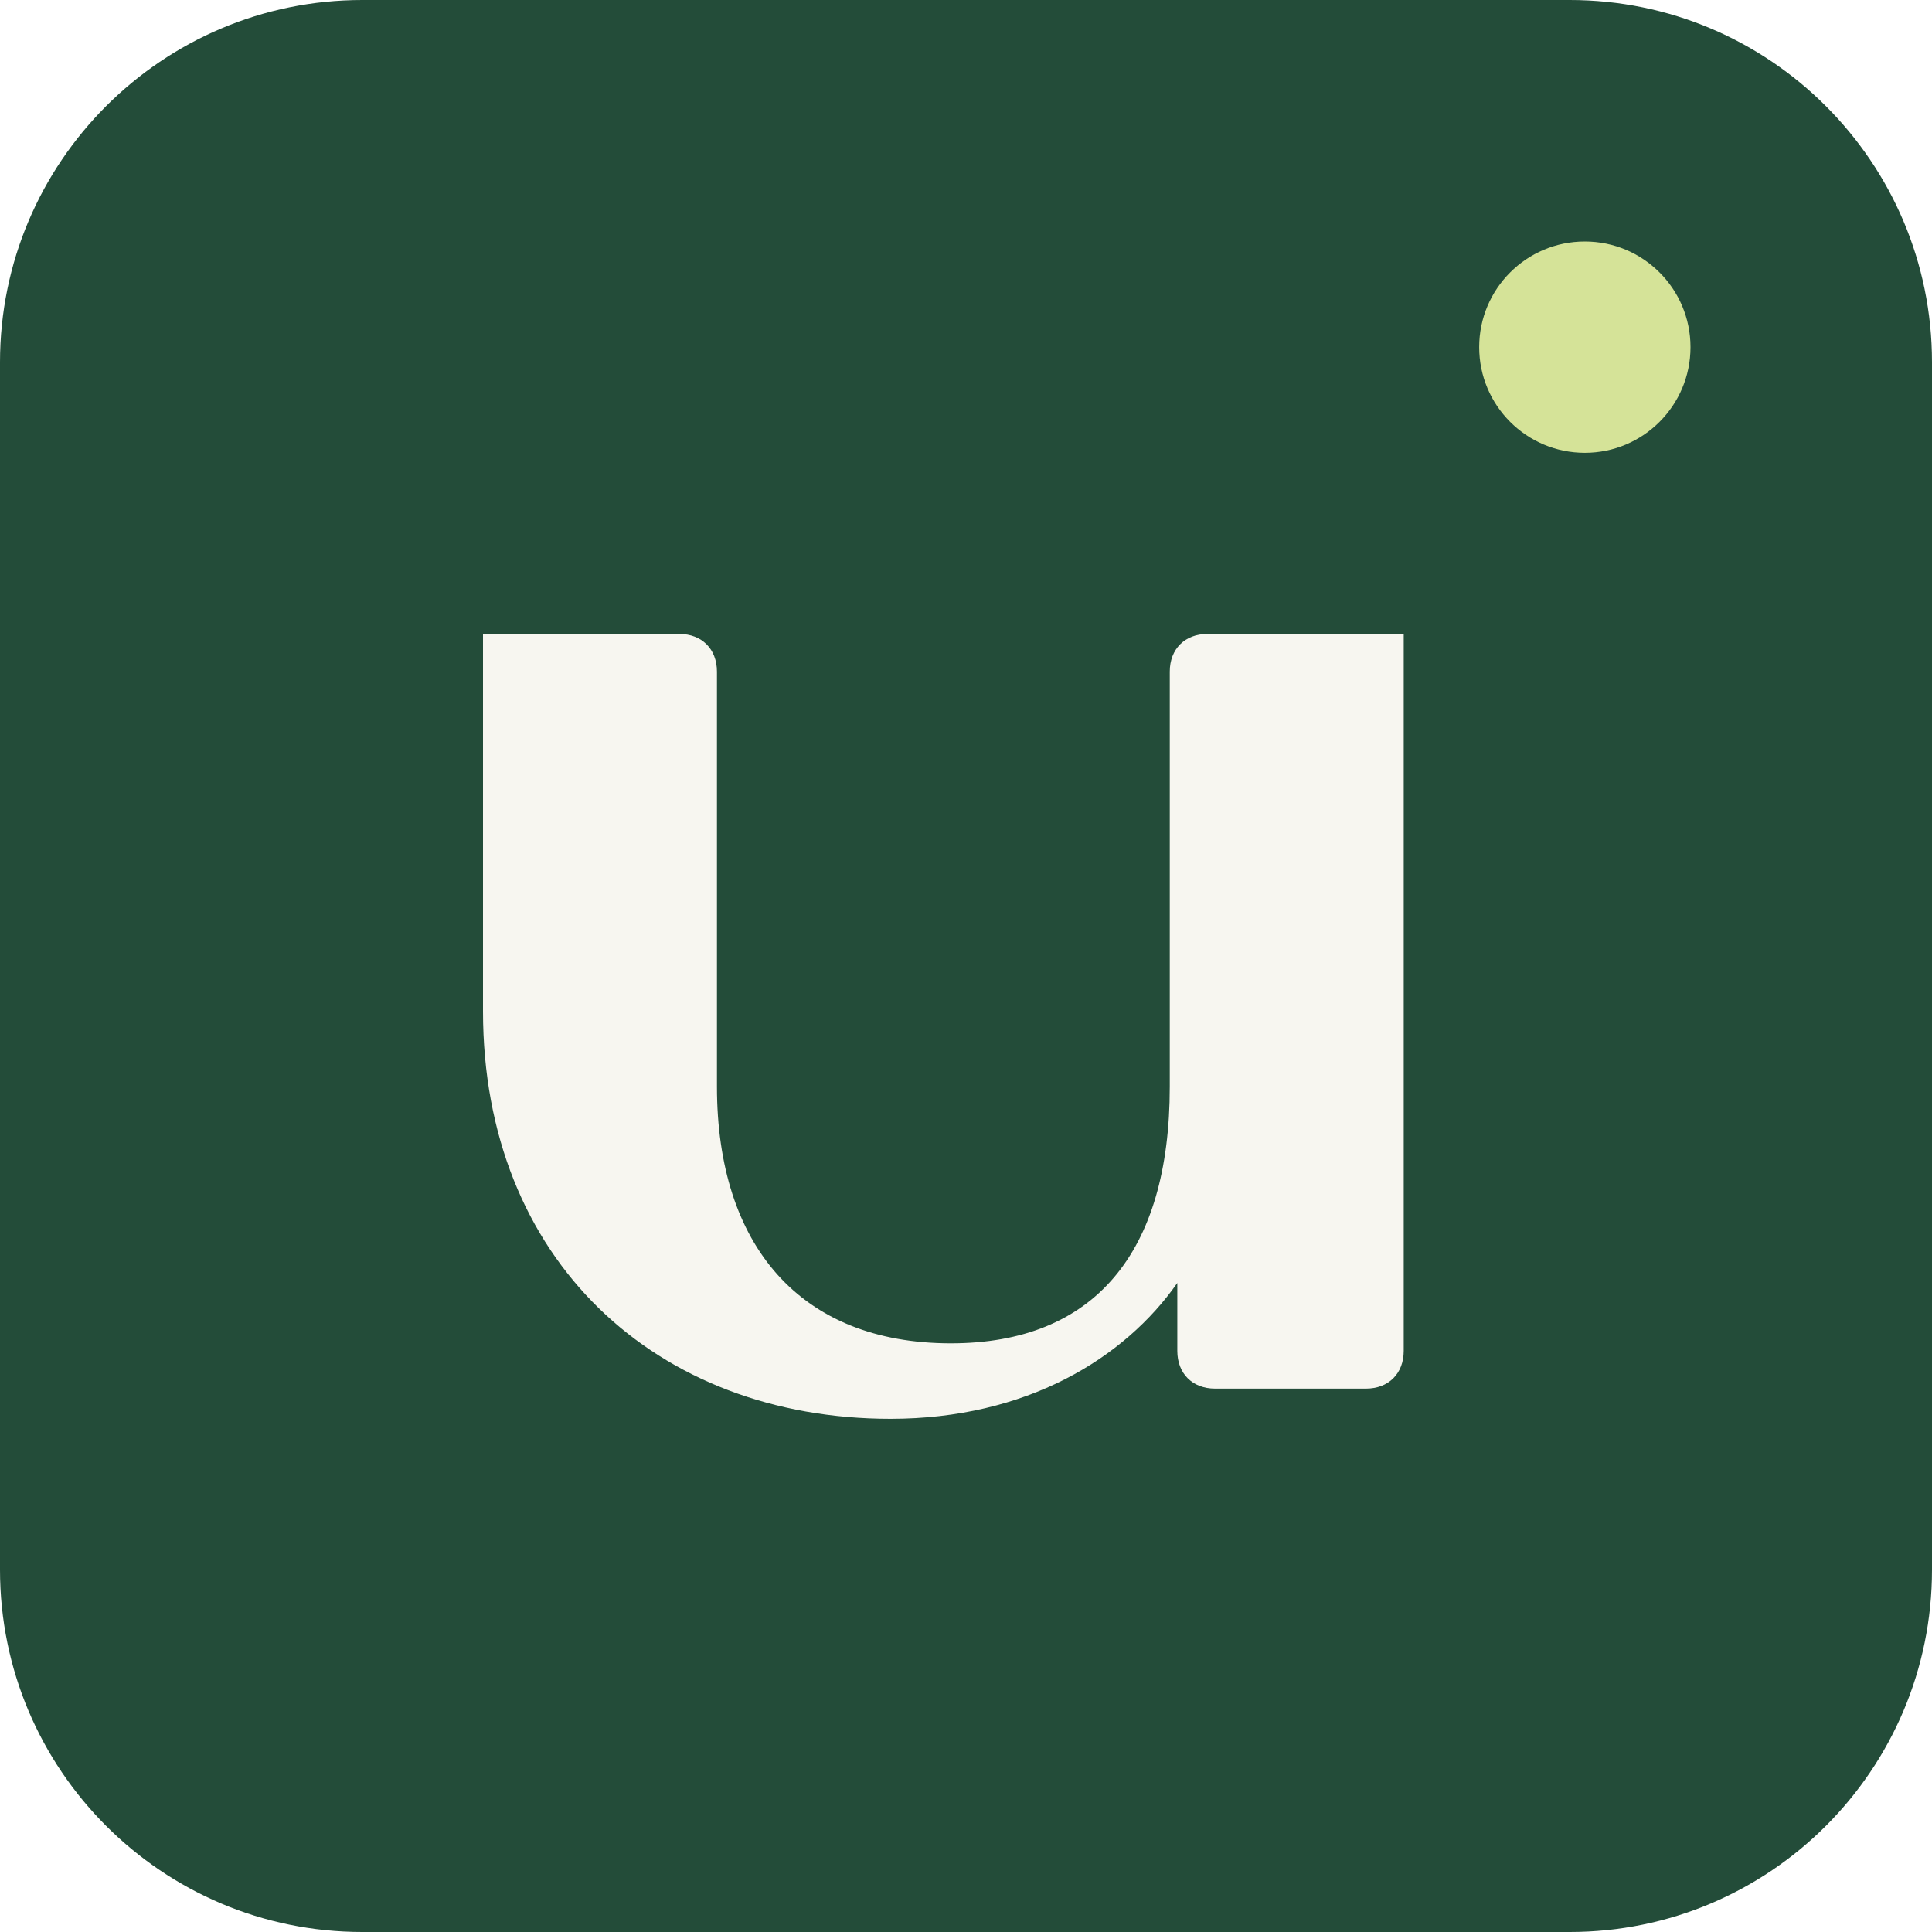
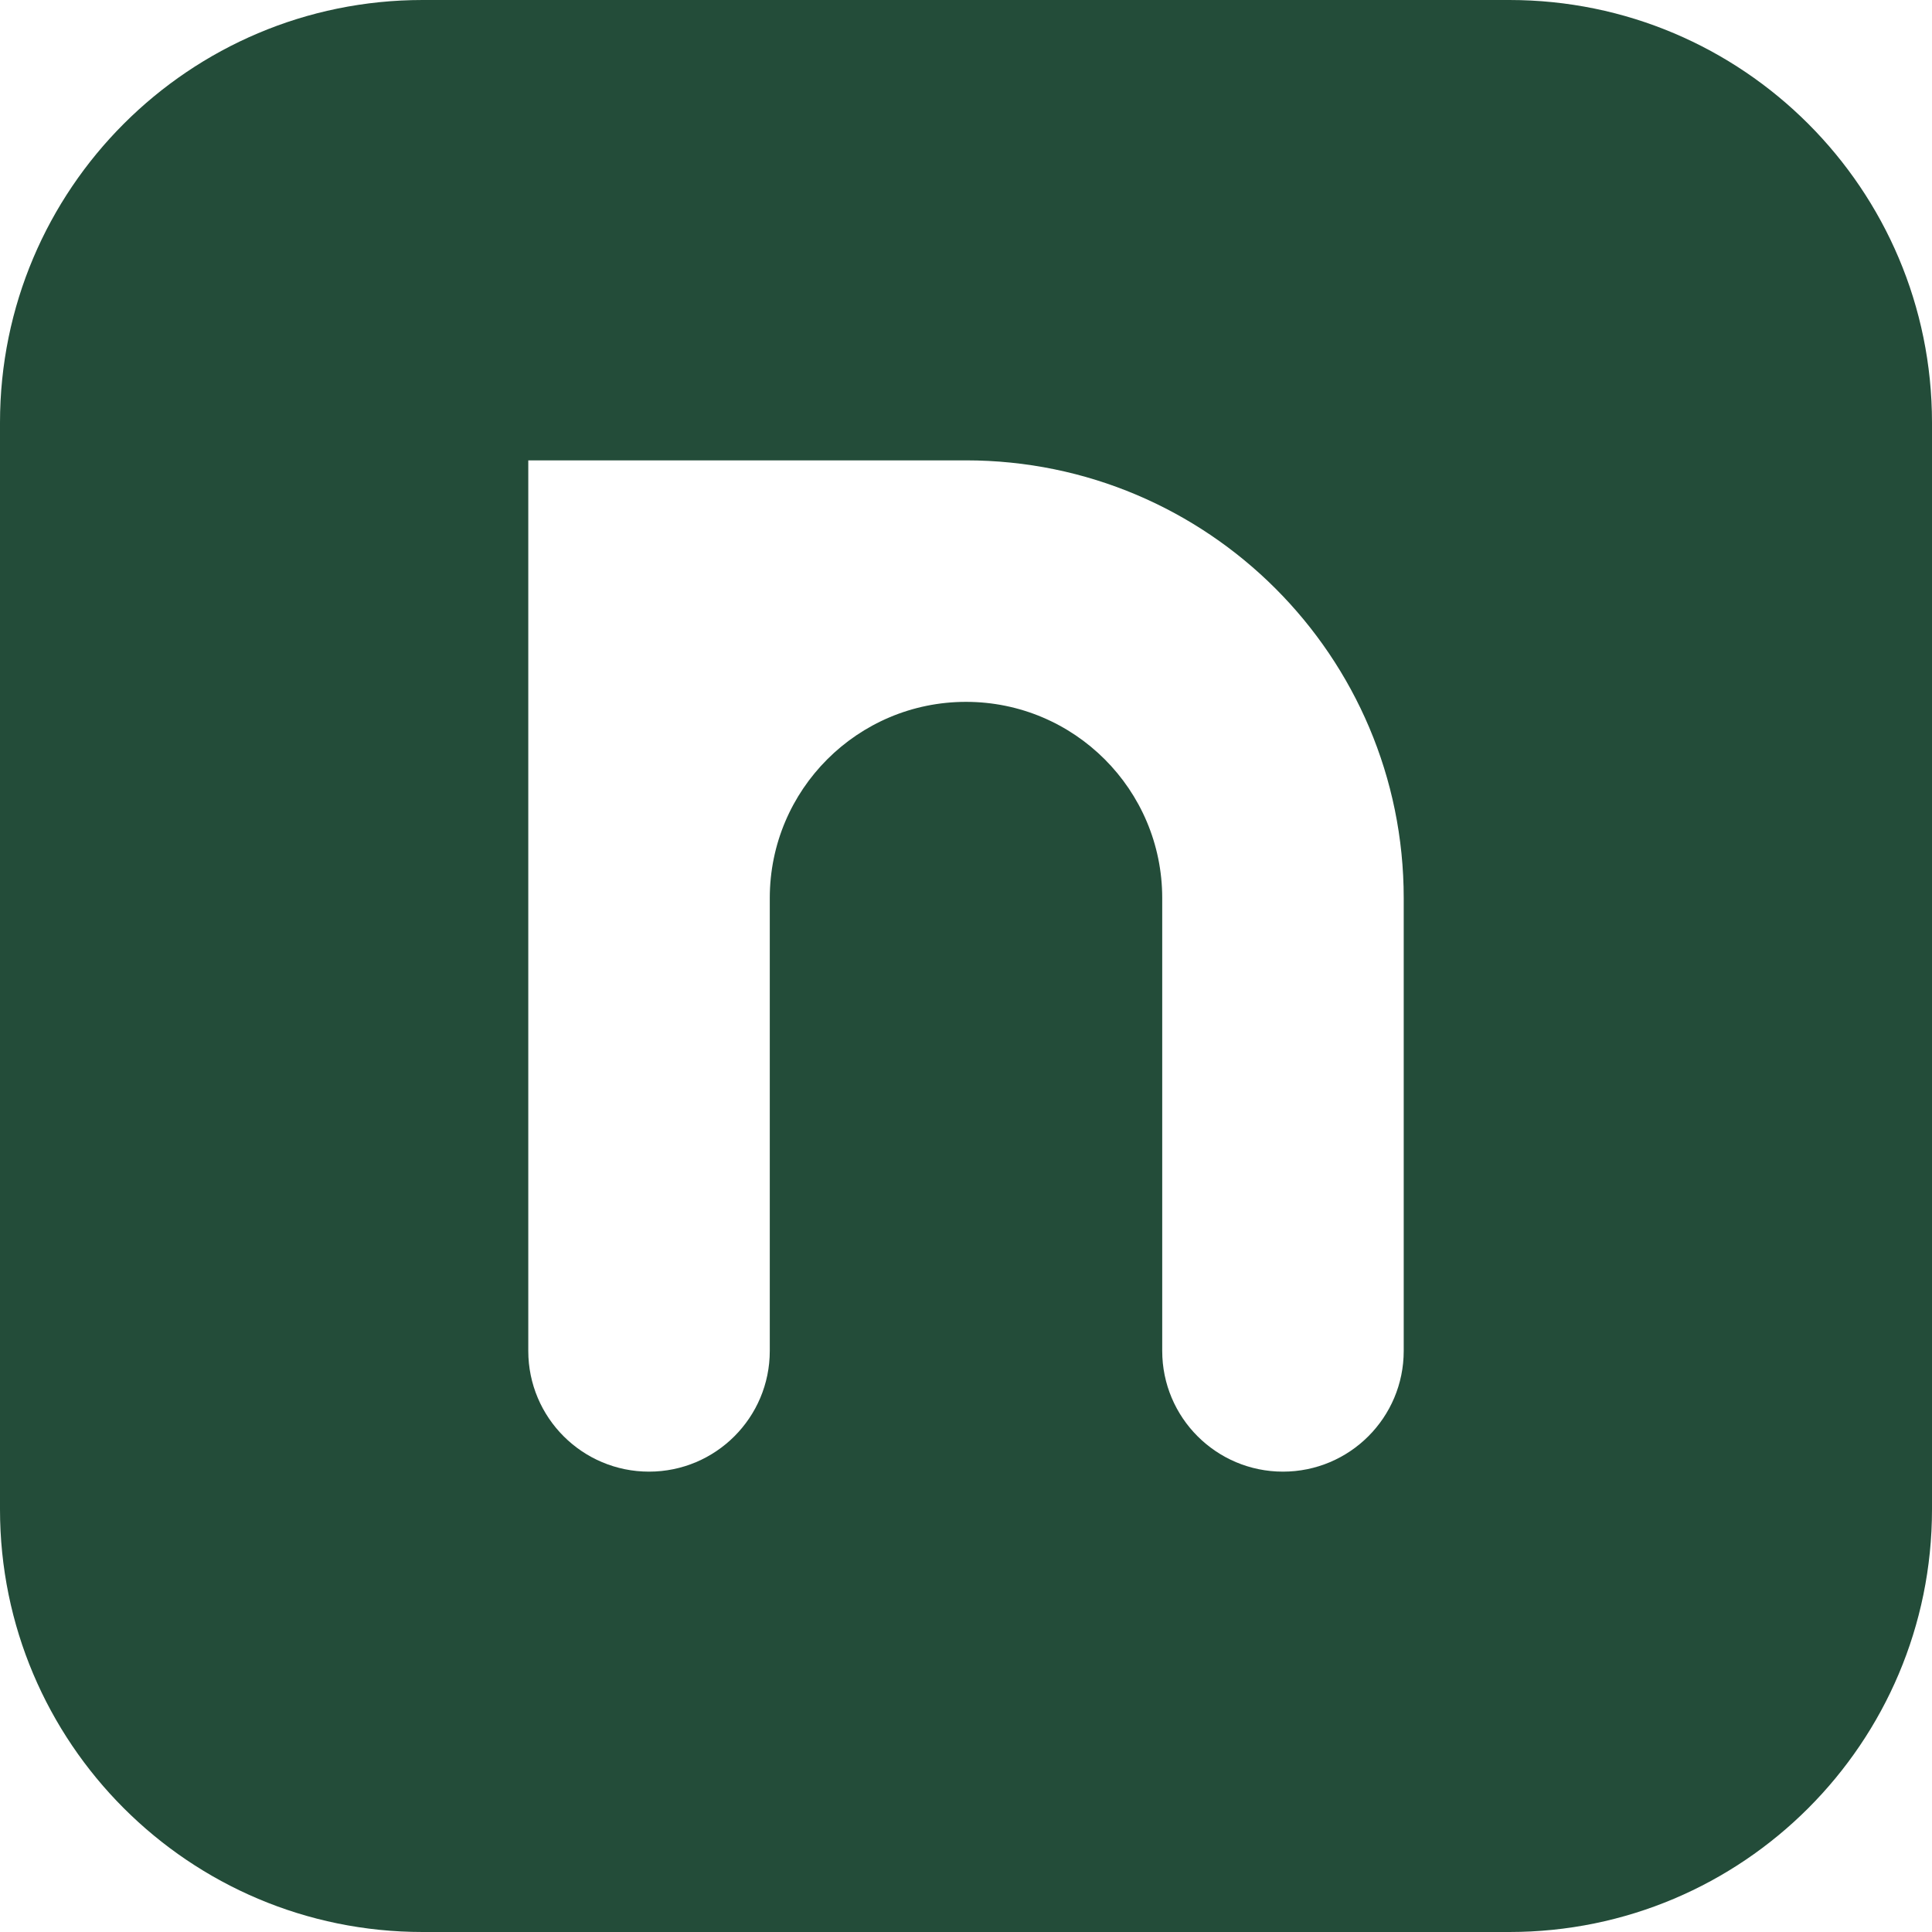
<svg xmlns="http://www.w3.org/2000/svg" width="512" height="512" viewBox="0 0 512 512">
-   <rect width="512" height="512" rx="96" fill="#234c39" />
-   <circle cx="420" cy="92" r="28" fill="#d5e398" />
-   <path fill="#f7f6f0" d="M128 368V168h52c6 0 10 4 10 10v110c0 42 22 68 62 68 38 0 58-24 58-68V178c0-6 4-10 10-10h52v190c0 6-4 10-10 10h-40c-6 0-10-4-10-10v-18c-14 20-40 36-76 36-62 0-108-42-108-108z" />
+   <path fill="#234C39" fill-rule="evenodd" d="M112.0,0 H400.0 A112.0,112.0 0 0 1 512,112.0 V400.0 A112.0,112.0 0 0 1 400.0,512 H112.0 A112.0,112.0 0 0 1 0,400.0 V112.0 A112.0,112.0 0 0 1 112.0,0 Z M140.00,358.00 L140.00,122.00 L256.00,122.00 A116.00,116.00 0 0 1 372.00,238.00 L372.00,358.00 A32.00,32.00 0 0 1 308.00,358.00 L308.00,238.00 A52.00,52.00 0 0 0 204.00,238.00 L204.00,358.00 A32.00,32.00 0 0 1 140.00,358.00 Z" />
</svg>
